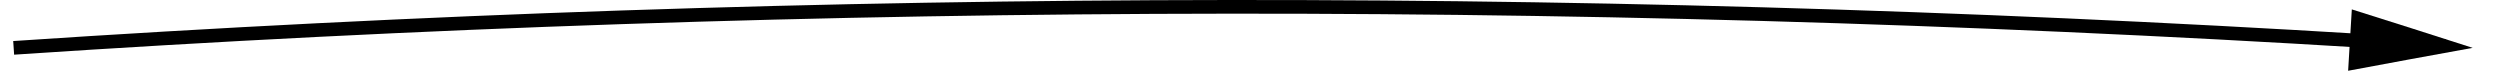
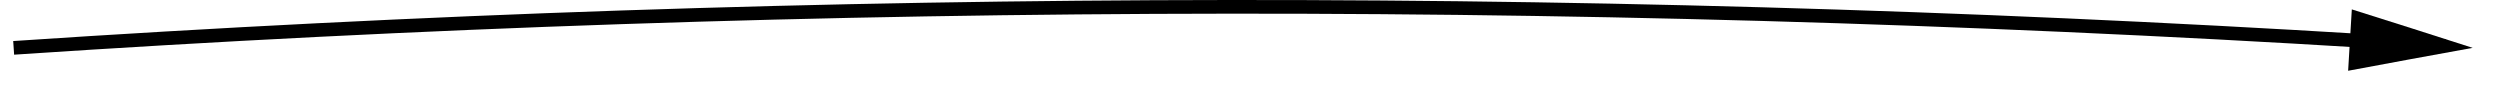
- <svg xmlns="http://www.w3.org/2000/svg" width="195.2" height="6.404" viewBox="0 0 195.2 6.404" font-family="sans-serif" font-size="14.667" fill="none">
+ <svg xmlns="http://www.w3.org/2000/svg" width="195.2" height="8.191" viewBox="0 0 195.2 8.191" font-family="sans-serif" font-size="14.667" fill="none">
  <g id="s0">
    <path stroke-width="0" stroke="black" fill="black" d="M 183.486,3.129 L 183.342,5.525 A 1440 1440 0 0 1 193.067 3.737 A 1440 1440 0 0 0 183.63 0.733 L 183.486,3.129" />
    <path d="M 1.067 3.737 A 1440 1440 0 0 1 190.938 3.596" fill="none" stroke="black" stroke-width="1.067" />
  </g>
</svg>
